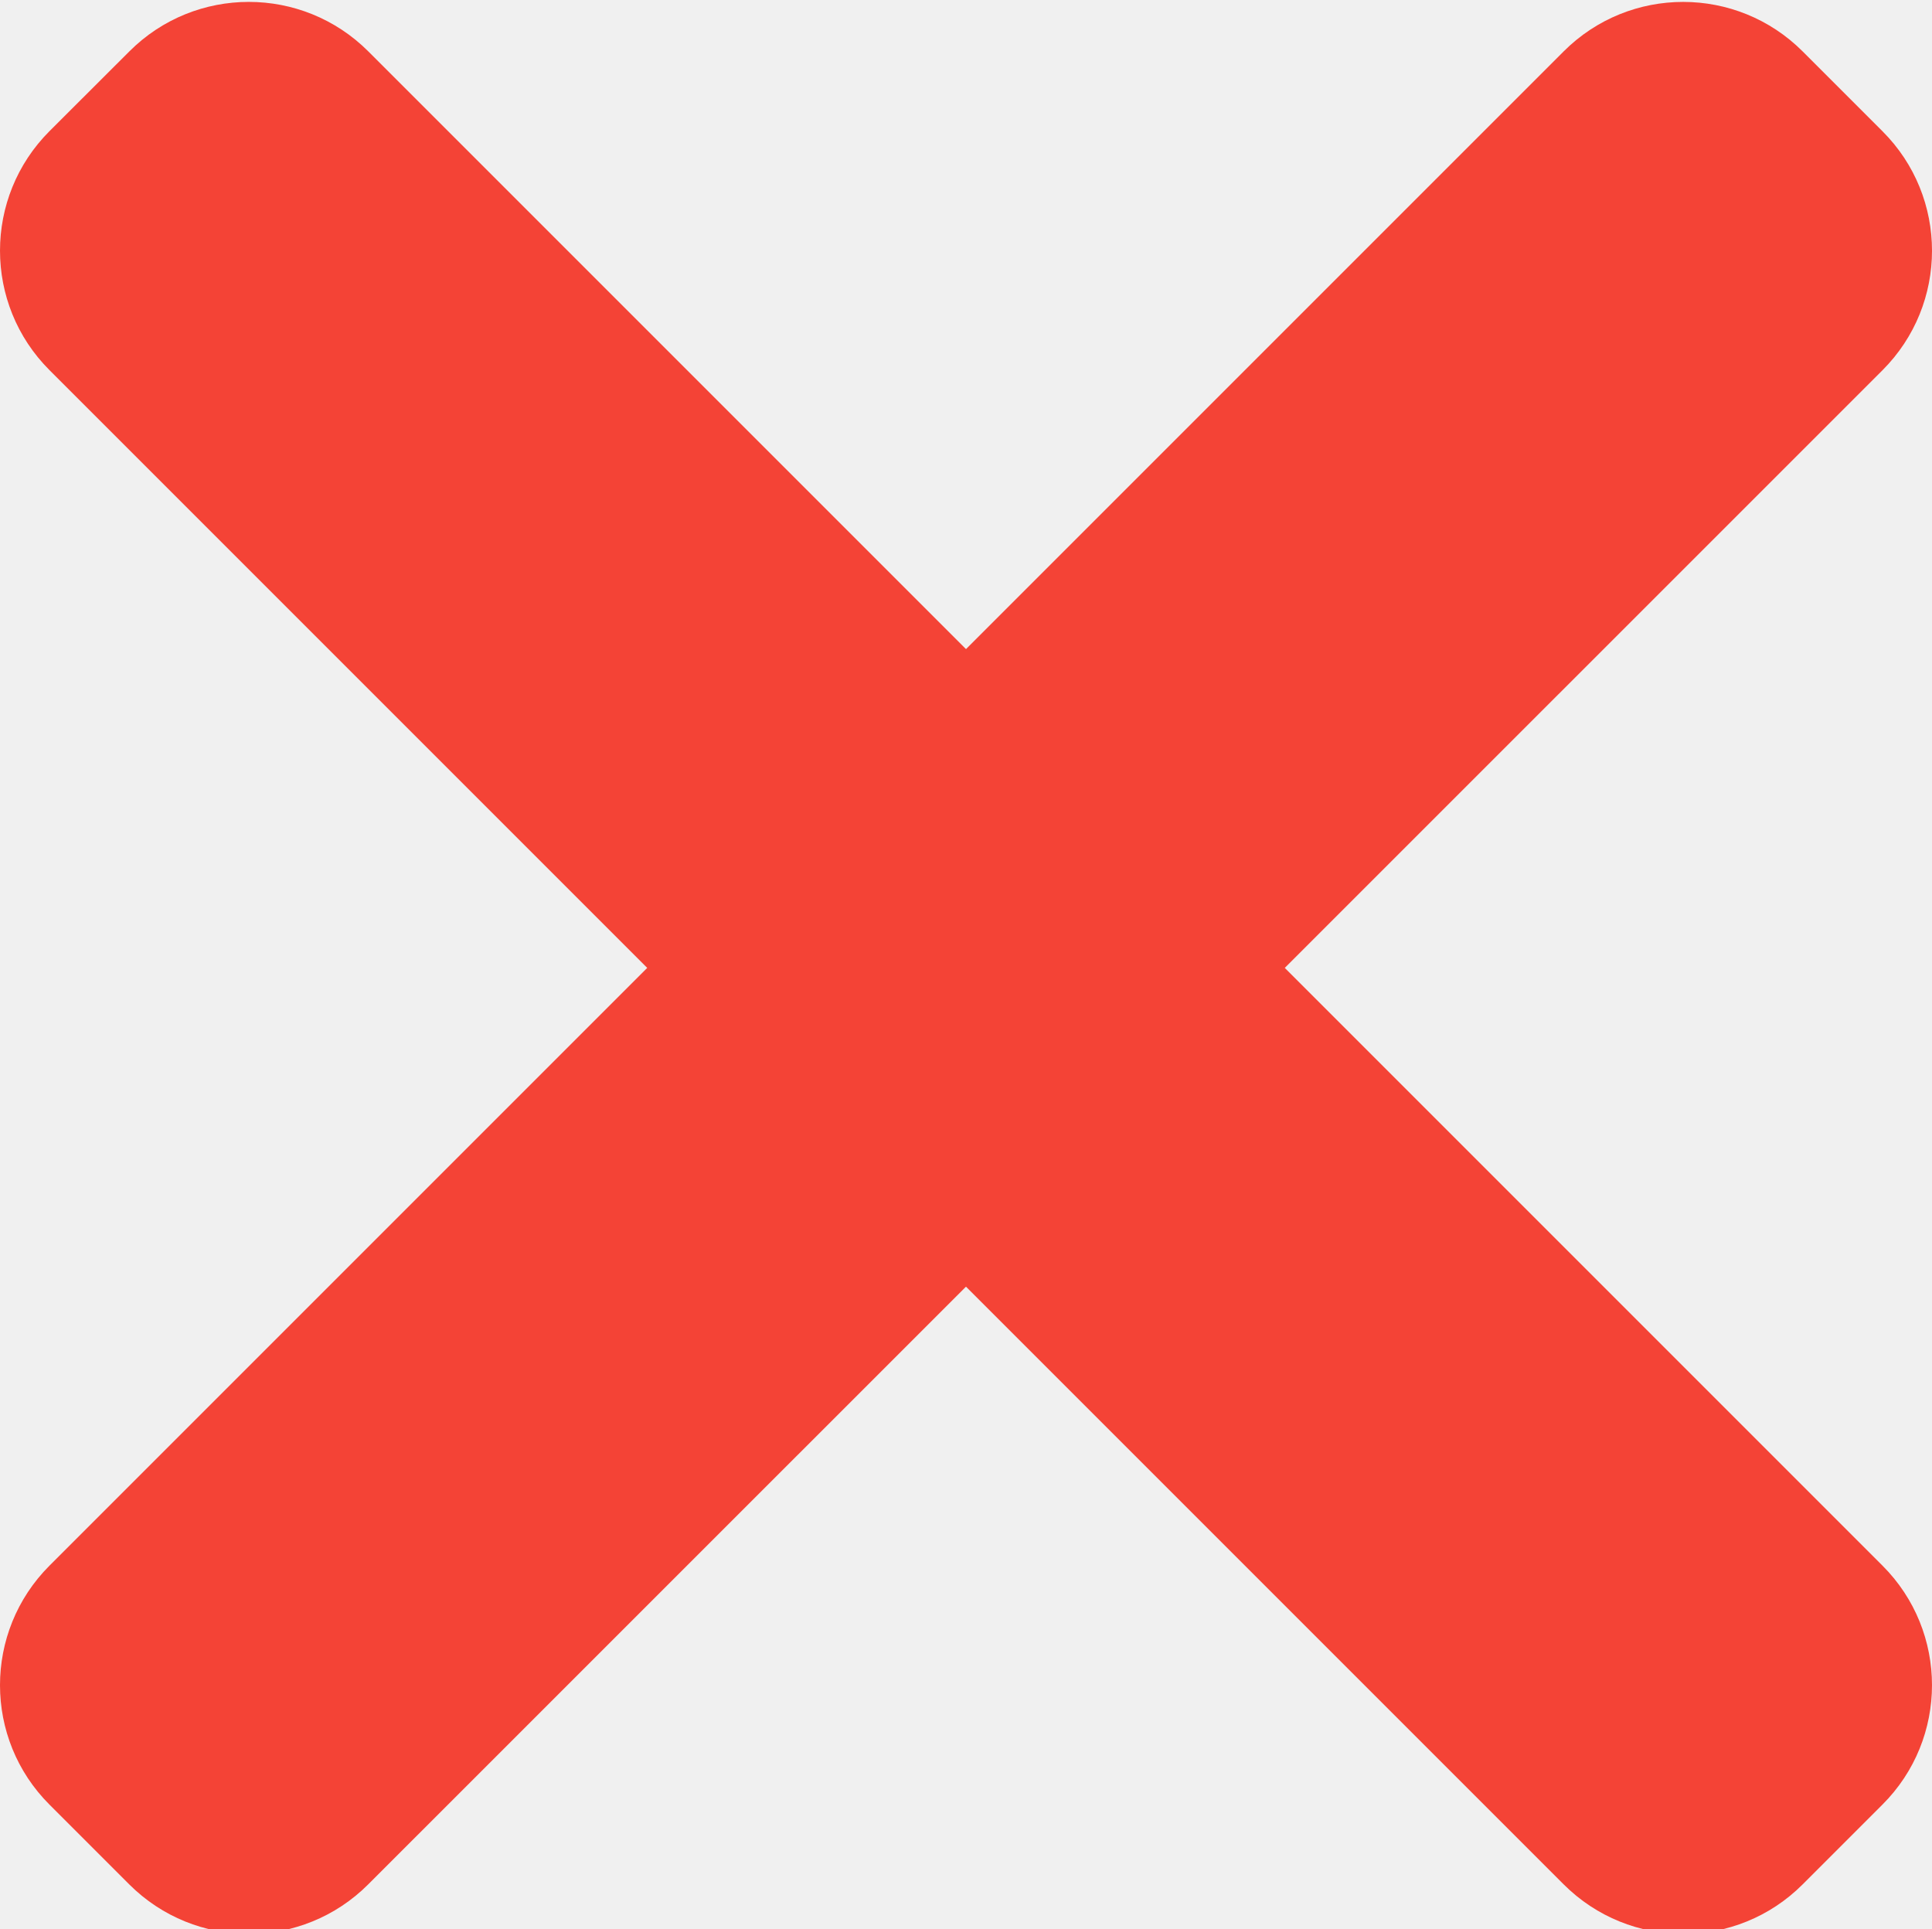
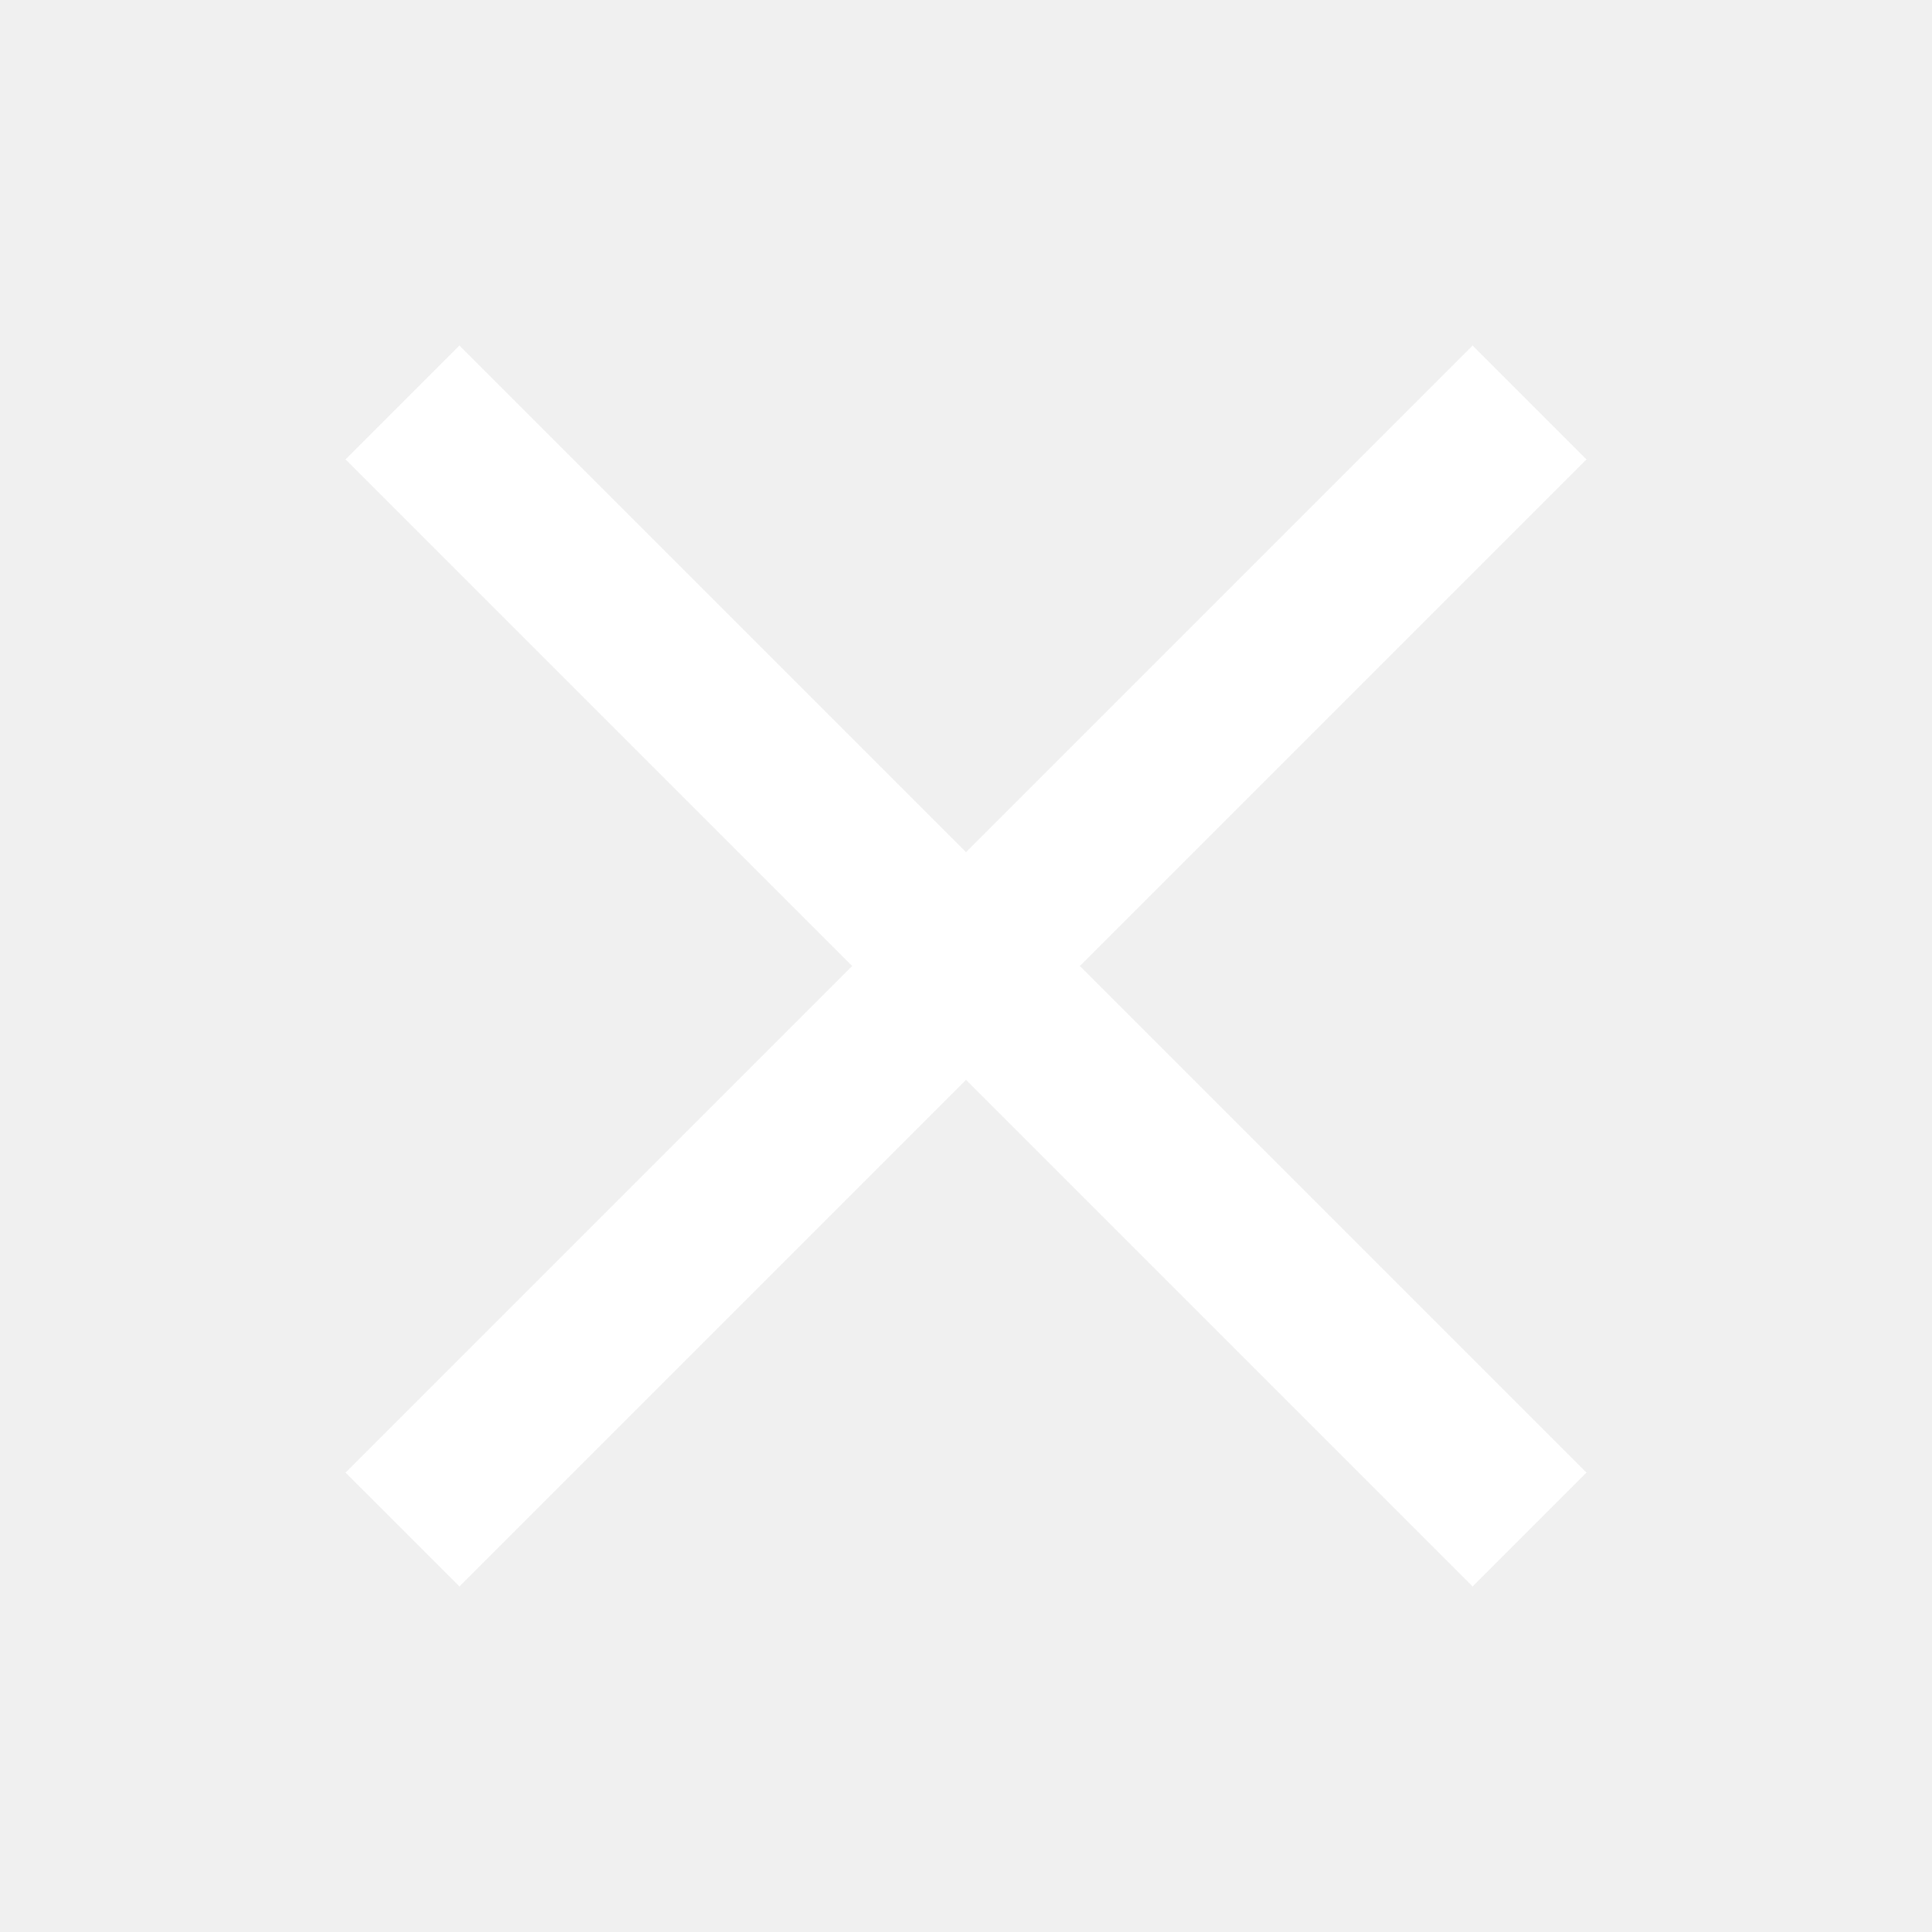
- <svg xmlns="http://www.w3.org/2000/svg" viewBox="0 0 365.717 365">
-   <g fill="#f44336">
-     <path d="m356.34 296.348-286.613-286.613c-12.5-12.5-32.766-12.5-45.246 0l-15.105 15.082c-12.5 12.504-12.5 32.77 0 45.25l286.613 286.613c12.504 12.5 32.77 12.5 45.25 0l15.082-15.082c12.523-12.48 12.523-32.75.02-45.25zm0 0" />
-     <path d="m295.988 9.734-286.613 286.613c-12.5 12.5-12.5 32.77 0 45.25l15.082 15.082c12.504 12.5 32.77 12.5 45.25 0l286.633-286.594c12.504-12.5 12.504-32.766 0-45.246l-15.082-15.082c-12.5-12.523-32.766-12.523-45.27-.023zm0 0" />
+ <svg xmlns="http://www.w3.org/2000/svg" width="800px" height="800px" viewBox="0 0 512 512" version="1.1">
+   <g id="Page-1" stroke="none" stroke-width="1" fill="none" fill-rule="evenodd">
+     <g id="Combined-Shape" fill="#ffffff" transform="translate(91.58172, 91.58172)">
+       <path d="M298.667,4.26325641e-14 L328.837,30.17 L194.587,164.418 L328.837,298.667 L298.667,328.837 L164.418,194.587 L30.17,328.837 L9.9475983e-14,298.667 L134.248,164.418 L7.10542736e-14,30.17 L30.17,4.26325641e-14 L164.418,134.248 L298.667,4.26325641e-14 Z" transform="translate(164.4183, 164.4183) rotate(-360) translate(-164.4183, -164.4183) ">
+ 
+ </path>
+     </g>
  </g>
</svg>
